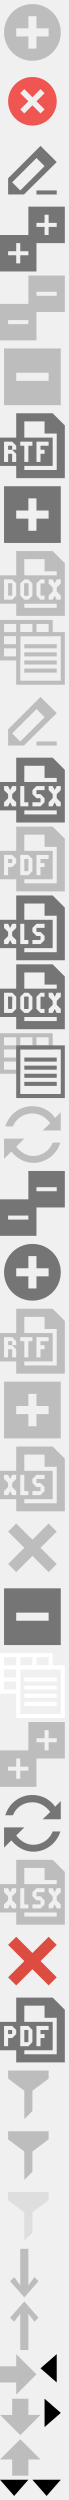
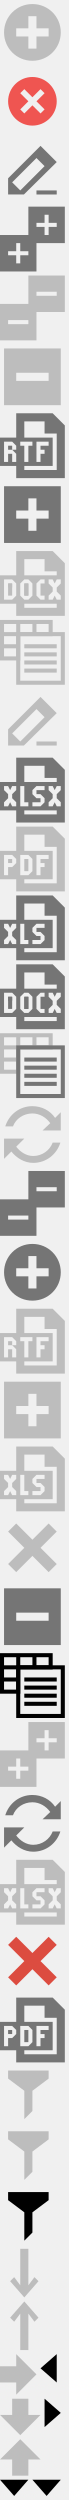
<svg xmlns="http://www.w3.org/2000/svg" version="1.1" width="17" height="617">
  <g transform="translate(0, 408)">
-     <path fill="#FFFFFF" d="M12,0H0v10h4h1l0,0V9l0,0V7l0,0V6l0,0V4h8V3V0H12z M1,1h3v2H1V1z M4,9H1V7h3V9z M4,6H1V4h3V6z M5,3V1h3v2H5z    M9,3V1h3v2H9z" />
-     <g>
-       <path fill="#FFFFFF" d="M4,3v13h12V3H4z M15,15H5V4h10V15z" />
-       <rect x="6" y="8" fill="#FFFFFF" width="8" height="1" />
-       <rect x="6" y="10" fill="#FFFFFF" width="8" height="1" />
-       <rect x="6" y="12" fill="#FFFFFF" width="8" height="1" />
-       <rect x="6" y="6" fill="#FFFFFF" width="8" height="1" />
+     <path fill="#000000" d="M12,0H0v10h4h1l0,0V9l0,0V7l0,0V6l0,0V4h8V3V0H12z M1,1h3v2H1V1z M4,9H1V7h3V9z M4,6H1V4h3V6z M5,3V1h3v2H5z    M9,3V1h3v2H9z" />
+     <g>
+       <path fill="#000000" d="M4,3v13h12V3H4z M15,15H5V4h10V15z" />
+       <rect x="6" y="8" fill="#000000" width="8" height="1" />
+       <rect x="6" y="10" fill="#000000" width="8" height="1" />
+       <rect x="6" y="12" fill="#000000" width="8" height="1" />
+       <rect x="6" y="6" fill="#000000" width="8" height="1" />
    </g>
  </g>
  <g transform="translate(11, 592)">
    <polygon points="0,0 0,7 4,3.5 " />
  </g>
  <g transform="translate(10, 581)">
    <polygon points="4,0 4,7 0,3.5 " />
  </g>
  <g transform="translate(0, 391)">
    <path fill="#757575" d="M1,1v14h14V1H1z M12,9H4V7h8V9z" />
  </g>
  <g transform="translate(0, 85)">
    <path fill="#BDBDBD" d="M1,1v14h14V1H1z M12,9H4V7h8V9z" />
  </g>
  <g transform="translate(0, 476)">
    <polygon fill="#DC4C40" points="14,4 12,2 8,6 4,2 2,4 6,8 2,12 4,14 8,10 12,14 14,12 10,8 " />
  </g>
  <g transform="translate(0, 374)">
    <polygon fill="#BDBDBD" points="14,4 12,2 8,6 4,2 2,4 6,8 2,12 4,14 8,10 12,14 14,12 10,8 " />
  </g>
  <g transform="translate(0, 34)">
    <g>
      <path fill="#757575" d="M10,2l-8,8v4h3.9L14,6L10,2z M5,13l-2-2l6-6l2,2L5,13z" />
      <rect x="9" y="13" fill="#757575" width="5" height="1" />
    </g>
  </g>
  <g transform="translate(0, 170)">
    <g>
      <path fill="#BDBDBD" d="M10,2l-8,8v4h3.9L14,6L10,2z M5,13l-2-2l6-6l2,2L5,13z" />
      <rect x="9" y="13" fill="#BDBDBD" width="5" height="1" />
    </g>
  </g>
  <g transform="translate(0, 119)">
    <path fill="#757575" d="M1,1v14h14V1H1z M12,9H9v3H7V9H4V7h3V4h2v3h3V9z" />
  </g>
  <g transform="translate(0, 340)">
    <path fill="#BDBDBD" d="M1,1v14h14V1H1z M12,9H9v3H7V9H4V7h3V4h2v3h3V9z" />
  </g>
  <g transform="translate(0, 238)">
    <style type="text/css">
	.stexp0{fill-rule:evenodd;clip-rule:evenodd;fill:#757575;}
</style>
    <g>
      <rect x="6" y="8" class="stexp0" width="1" height="3" />
      <rect x="2" y="8" class="stexp0" width="1" height="1" />
    </g>
    <g>
      <rect x="6" y="8" class="stexp0" width="1" height="3" />
      <rect x="2" y="8" class="stexp0" width="1" height="3" />
      <path class="stexp0" d="M13,0H4c0,0,0,0,0,0.1C4,1,4,6,4,6H0v7h4v3h12V3L13,0z M4,11l-1,1H1V7h2l1,1V11z M6,2h5v3h3v1H6V2z M11,11v1    h-1l-1-1V8l1-1h1v1h-1v3H11z M5,8l1-1h1l1,1v3l-1,1H6l-1-1V8z M14,14H6v-1h6h2V14z M15,8l-1,1v1l1,1v1h-1l-0.5-1L13,12h-1v-1l1-1V9    l-1-1V7h1l0.5,1L14,7h1V8z" />
    </g>
  </g>
  <g transform="translate(0, 136)">
    <style type="text/css">
	.stexpdis1{fill-rule:evenodd;clip-rule:evenodd;fill:#BDBDBD;}
</style>
    <g>
      <rect x="6" y="8" class="stexpdis1" width="1" height="3" />
      <rect x="2" y="8" class="stexpdis1" width="1" height="1" />
    </g>
    <g>
      <rect x="6" y="8" class="stexpdis1" width="1" height="3" />
      <rect x="2" y="8" class="stexpdis1" width="1" height="3" />
      <path class="stexpdis1" d="M13,0H4c0,0,0,0,0,0.1C4,1,4,6,4,6H0v7h4v3h12V3L13,0z M4,11l-1,1H1V7h2l1,1V11z M6,2h5v3h3v1H6V2z M11,11v1    h-1l-1-1V8l1-1h1v1h-1v3H11z M5,8l1-1h1l1,1v3l-1,1H6l-1-1V8z M14,14H6v-1h6h2V14z M15,8l-1,1v1l1,1v1h-1l-0.5-1L13,12h-1v-1l1-1V9    l-1-1V7h1l0.5,1L14,7h1V8z" />
    </g>
  </g>
  <g transform="translate(0, 493)">
    <style type="text/css">
	.stexp0{fill-rule:evenodd;clip-rule:evenodd;fill:#757575;}
</style>
    <g>
      <rect x="6" y="8" class="stexp0" width="1" height="3" />
      <rect x="2" y="8" class="stexp0" width="1" height="1" />
      <path class="stexp0" d="M13,0H4c0,0,0,0,0,0.1C4,1,4,6,4,6H0v7h4v3h12V3L13,0z M4,9l-1,1H2v2H1V7h2l1,1V9z M5,7h2l1,1v3l-1,1H5V7z     M14,14H6v-1h6h1V7V6H6V2h5v3h3V14z M11,9v1h-1v2H9V7h3v1h-2v1H11z" />
    </g>
  </g>
  <g transform="translate(0, 204)">
    <style type="text/css">
	.stexpdis1{fill-rule:evenodd;clip-rule:evenodd;fill:#BDBDBD;}
</style>
    <g>
      <rect x="6" y="8" class="stexpdis1" width="1" height="3" />
      <rect x="2" y="8" class="stexpdis1" width="1" height="1" />
      <path class="stexpdis1" d="M13,0H4c0,0,0,0,0,0.1C4,1,4,6,4,6H0v7h4v3h12V3L13,0z M4,9l-1,1H2v2H1V7h2l1,1V9z M5,7h2l1,1v3l-1,1H5V7z     M14,14H6v-1h6h1V7V6H6V2h5v3h3V14z M11,9v1h-1v2H9V7h3v1h-2v1H11z" />
    </g>
  </g>
  <g transform="translate(0, 102)">
    <style type="text/css">
	.stexp0{fill:#757575;}
</style>
    <g>
      <rect x="2" y="8" class="stexp0" width="1" height="1" />
      <path class="stexp0" d="M13,0H4c0,0,0,0,0,0.1C4,1,4,6,4,6H0v7h4v3h12V3L13,0z M4,9H3l1,1v2H3v-2H2v2H1V7h2l1,1V9z M5,7h3v1H7v4H6V8H5    V7z M14,14H6v-1h6h1V7V6H6V2h5v3h3V14z M11,9v1h-1v2H9V7h3v1h-2v1H11z" />
    </g>
  </g>
  <g transform="translate(0, 323)">
    <style type="text/css">
	.stexpdis1{fill:#BDBDBD;}
</style>
    <g>
      <rect x="2" y="8" class="stexpdis1" width="1" height="1" />
      <path class="stexpdis1" d="M13,0H4c0,0,0,0,0,0.1C4,1,4,6,4,6H0v7h4v3h12V3L13,0z M4,9H3l1,1v2H3v-2H2v2H1V7h2l1,1V9z M5,7h3v1H7v4H6V8H5    V7z M14,14H6v-1h6h1V7V6H6V2h5v3h3V14z M11,9v1h-1v2H9V7h3v1h-2v1H11z" />
    </g>
  </g>
  <g transform="translate(0, 221)">
    <style type="text/css">
	.stexp0{fill-rule:evenodd;clip-rule:evenodd;fill:#757575;}
</style>
    <path class="stexp0" d="M13,0H4c0,0,0,0,0,0.1C4,1,4,6,4,6H0v7h4v3h12V3L13,0z M4,8L3,9v1l1,1v1H3l-0.5-1L2,12H1v-1l1-1V9L1,8V7h1   l0.5,1L3,7h1V8z M5,7h1v4h1v1H5V7z M14,14H6v-1h6h1V7V6H6V2h5v3h3V14z M9,10L8,9V8l1-1h2v1H9v1h1l1,1v1l-1,1H8v-1h2v-1H9z" />
  </g>
  <g transform="translate(0, 357)">
    <style type="text/css">
	.stexpdis1{fill-rule:evenodd;clip-rule:evenodd;fill:#BDBDBD;}
</style>
    <path class="stexpdis1" d="M13,0H4c0,0,0,0,0,0.1C4,1,4,6,4,6H0v7h4v3h12V3L13,0z M4,8L3,9v1l1,1v1H3l-0.5-1L2,12H1v-1l1-1V9L1,8V7h1   l0.5,1L3,7h1V8z M5,7h1v4h1v1H5V7z M14,14H6v-1h6h1V7V6H6V2h5v3h3V14z M9,10L8,9V8l1-1h2v1H9v1h1l1,1v1l-1,1H8v-1h2v-1H9z" />
  </g>
  <g transform="translate(0, 187)">
    <style type="text/css">
	.stexp0{fill-rule:evenodd;clip-rule:evenodd;fill:#757575;}
</style>
    <path class="stexp0" d="M13,0H4c0,0,0,0,0,0.1C4,1,4,6,4,6H0v7h4v3h12V3L13,0z M4,8L3,9v1l1,1v1H3l-0.5-1L2,12H1v-1l1-1V9L1,8V7h1   l0.5,1L3,7h1V8z M6,2h5v3h3v1H6V2z M10,9l1,1v1l-1,1H8v-1h2v-1H9L8,9V8l1-1h2v1H9v1H10z M5,7h1v4h1v1H5V7z M14,14H6v-1h6h2V14z    M15,8l-1,1v1l1,1v1h-1l-0.5-1L13,12h-1v-1l1-1V9l-1-1V7h1l0.5,1L14,7h1V8z" />
  </g>
  <g transform="translate(0, 459)">
    <style type="text/css">
	.stexpdis1{fill-rule:evenodd;clip-rule:evenodd;fill:#BDBDBD;}
</style>
    <path class="stexpdis1" d="M13,0H4c0,0,0,0,0,0.1C4,1,4,6,4,6H0v7h4v3h12V3L13,0z M4,8L3,9v1l1,1v1H3l-0.5-1L2,12H1v-1l1-1V9L1,8V7h1   l0.5,1L3,7h1V8z M6,2h5v3h3v1H6V2z M10,9l1,1v1l-1,1H8v-1h2v-1H9L8,9V8l1-1h2v1H9v1H10z M5,7h1v4h1v1H5V7z M14,14H6v-1h6h2V14z    M15,8l-1,1v1l1,1v1h-1l-0.5-1L13,12h-1v-1l1-1V9l-1-1V7h1l0.5,1L14,7h1V8z" />
  </g>
  <g transform="translate(0, 289)">
    <g>
      <path fill="#757575" d="M7,0v9h9V0H7z M14,5H9V4h5V5z" />
      <path fill="#757575" d="M0,7v9h9V7H0z M7,12H2v-1h5V12z" />
    </g>
  </g>
  <g transform="translate(0, 68)">
    <g>
      <path fill="#BDBDBD" d="M7,0v9h9V0H7z M14,5H9V4h5V5z" />
      <path fill="#BDBDBD" d="M0,7v9h9V7H0z M7,12H2v-1h5V12z" />
    </g>
  </g>
  <g transform="translate(0, 51)">
    <path fill="#757575" d="M7,0v9h9V0H7z M14,5h-2v2h-1V5H9V4h2V2h1v2h2V5z" />
    <path fill="#757575" d="M0,7v9h9V7H0z M7,12H5v2H4v-2H2v-1h2V9h1v2h2V12z" />
  </g>
  <g transform="translate(0, 425)">
    <path fill="#BDBDBD" d="M7,0v9h9V0H7z M14,5h-2v2h-1V5H9V4h2V2h1v2h2V5z" />
    <path fill="#BDBDBD" d="M0,7v9h9V7H0z M7,12H5v2H4v-2H2v-1h2V9h1v2h2V12z" />
  </g>
  <g transform="translate(0, 306)">
    <path fill="#757575" d="M8,1C4.1,1,1,4.1,1,8s3.1,7,7,7s7-3.1,7-7S11.9,1,8,1z M12,9H9v3H7V9H4V7h3V4h2v3h3V9z" />
  </g>
  <g transform="translate(0, 0)">
    <path fill="#BDBDBD" d="M8,1C4.1,1,1,4.1,1,8s3.1,7,7,7s7-3.1,7-7S11.9,1,8,1z M12,9H9v3H7V9H4V7h3V4h2v3h3V9z" />
  </g>
  <g transform="translate(0, 442)">
    <g>
      <path fill="#757575" d="M13.6,3.9C12.4,2.1,10.3,1,8,1C4.8,1,2.2,3.1,1.3,6h1.9C3.9,4.1,5.8,2.8,8,2.8c1.8,0,3.4,1,4.4,2.4L10.5,7h2.6    h1.8H15V2.5L13.6,3.9z" />
      <path fill="#757575" d="M8.2,13.3c-1.7,0-3.2-1-4.2-2.3l2-2H3.1H1.3H1v5l1.8-1.8C4.1,13.8,6,15,8.2,15c3.2,0,5.8-2.1,6.7-5H13    C12.3,11.9,10.4,13.3,8.2,13.3z" />
    </g>
  </g>
  <g transform="translate(0, 272)">
    <g>
      <path fill="#BDBDBD" d="M13.6,3.9C12.4,2.1,10.3,1,8,1C4.8,1,2.2,3.1,1.3,6h1.9C3.9,4.1,5.8,2.8,8,2.8c1.8,0,3.4,1,4.4,2.4L10.5,7h2.6    h1.8H15V2.5L13.6,3.9z" />
      <path fill="#BDBDBD" d="M8.2,13.3c-1.7,0-3.2-1-4.2-2.3l2-2H3.1H1.3H1v5l1.8-1.8C4.1,13.8,6,15,8.2,15c3.2,0,5.8-2.1,6.7-5H13    C12.3,11.9,10.4,13.3,8.2,13.3z" />
    </g>
  </g>
  <g transform="translate(0, 255)">
    <path fill="#BDBDBD" d="M12,0H0v10h4h1l0,0V9l0,0V7l0,0V6l0,0V4h8V3V0H12z M1,1h3v2H1V1z M4,9H1V7h3V9z M4,6H1V4h3V6z M5,3V1h3v2H5z    M9,3V1h3v2H9z" />
    <g>
      <path fill="#757575" d="M4,3v13h12V3H4z M15,15H5V4h10V15z" />
      <rect x="6" y="8" fill="#757575" width="8" height="1" />
      <rect x="6" y="10" fill="#757575" width="8" height="1" />
      <rect x="6" y="12" fill="#757575" width="8" height="1" />
      <rect x="6" y="6" fill="#757575" width="8" height="1" />
    </g>
  </g>
  <g transform="translate(0, 153)">
    <path fill="#BDBDBD" d="M12,0H0v10h4h1l0,0V9l0,0V7l0,0V6l0,0V4h8V3V0H12z M1,1h3v2H1V1z M4,9H1V7h3V9z M4,6H1V4h3V6z M5,3V1h3v2H5z    M9,3V1h3v2H9z" />
    <g>
      <path fill="#BDBDBD" d="M4,3v13h12V3H4z M15,15H5V4h10V15z" />
      <rect x="6" y="8" fill="#BDBDBD" width="8" height="1" />
      <rect x="6" y="10" fill="#BDBDBD" width="8" height="1" />
      <rect x="6" y="12" fill="#BDBDBD" width="8" height="1" />
      <rect x="6" y="6" fill="#BDBDBD" width="8" height="1" />
    </g>
  </g>
  <g transform="translate(0, 592)">
    <polygon fill="#BDBDBD" points="3,0 3,4 0,4 5,9 10,4 7,4 7,0 " />
  </g>
  <g transform="translate(0, 602)">
    <polygon fill="#BDBDBD" points="7,9 7,5 10,5 5,0 0,5 3,5 3,9 " />
  </g>
  <g transform="translate(0, 17)">
    <path fill="#EF5551" d="M8,2C4.7,2,2,4.7,2,8s2.7,6,6,6s6-2.7,6-6S11.3,2,8,2z M11,10l-1,1L8,9l-2,2l-1-1l2-2L5,6l1-1l2,2   l2-2l1,1L9,8L11,10z" />
  </g>
  <g transform="translate(0, 581)">
    <polygon fill="#BDBDBD" points="0,7 4,7 4,10 9,5 4,0 4,3 0,3 " />
  </g>
  <g transform="translate(0, 612)">
    <polygon points="7,0 0,0 3.5,4 " />
  </g>
  <g transform="translate(8, 612)">
    <polygon points="7,0 0,0 3.5,4 " />
  </g>
  <g transform="translate(0, 510)">
    <polygon fill="#BDBDBD" points="2,1 12,1 12,3 8,6 8,11 6,13 6,6 2,3 " />
  </g>
  <g transform="translate(0, 525)">
    <polygon fill="#BDBDBD" points="2,1 12,1 12,3 8,6 8,11 6,13 6,6 2,3 " />
  </g>
  <g transform="translate(0, 540)">
-     <polygon fill="#DEDEDE" points="2,1 12,1 12,3 8,6 8,11 6,13 6,6 2,3 " />
+     <polygon fill="#000000" points="2,1 12,1 12,3 8,6 8,11 6,13 6,6 2,3 " />
  </g>
  <g transform="translate(0, 568)">
    <polygon fill="#BDBDBD" points="5,12 5,3 3.5,5 2.5,4 6,0 9.5,4 8.5,5 7,3 7,12 " />
  </g>
  <g transform="translate(0, 555)">
    <polygon fill="#BDBDBD" points="7,0 7,9 8.5,7 9.5,8 6,12 2.5,8 3.5,7 5,9 5,0 " />
  </g>
</svg>
